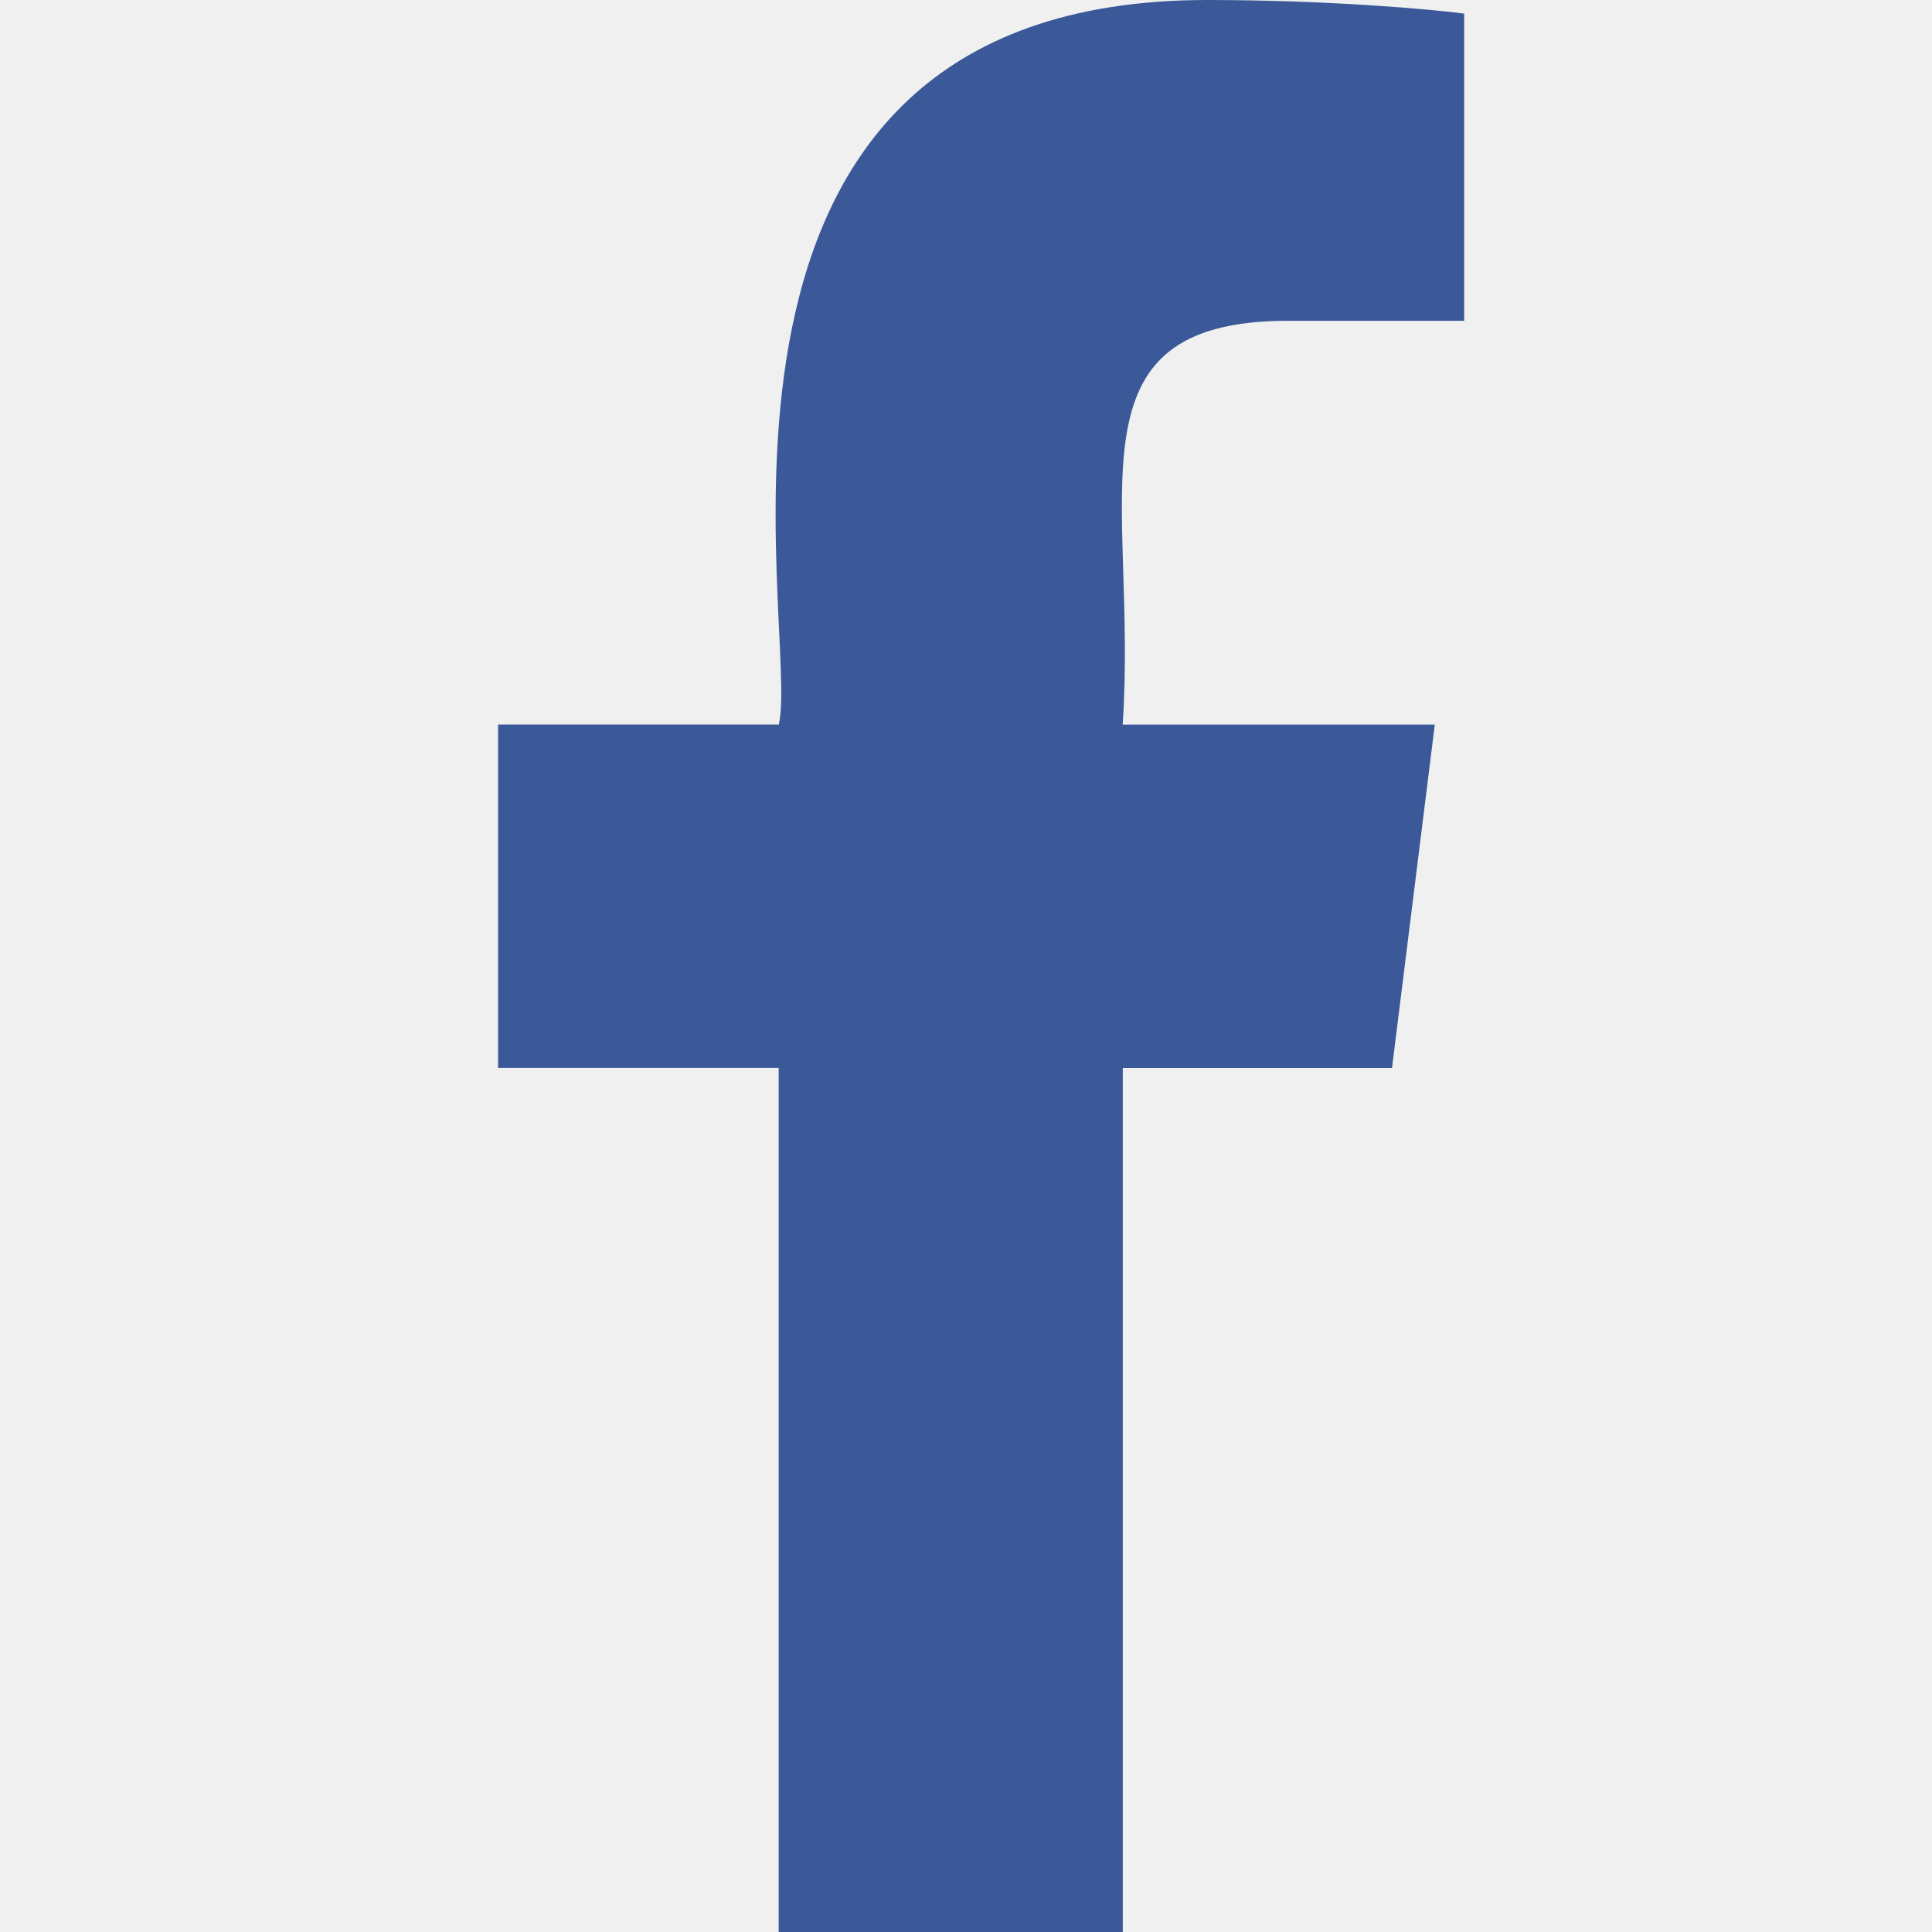
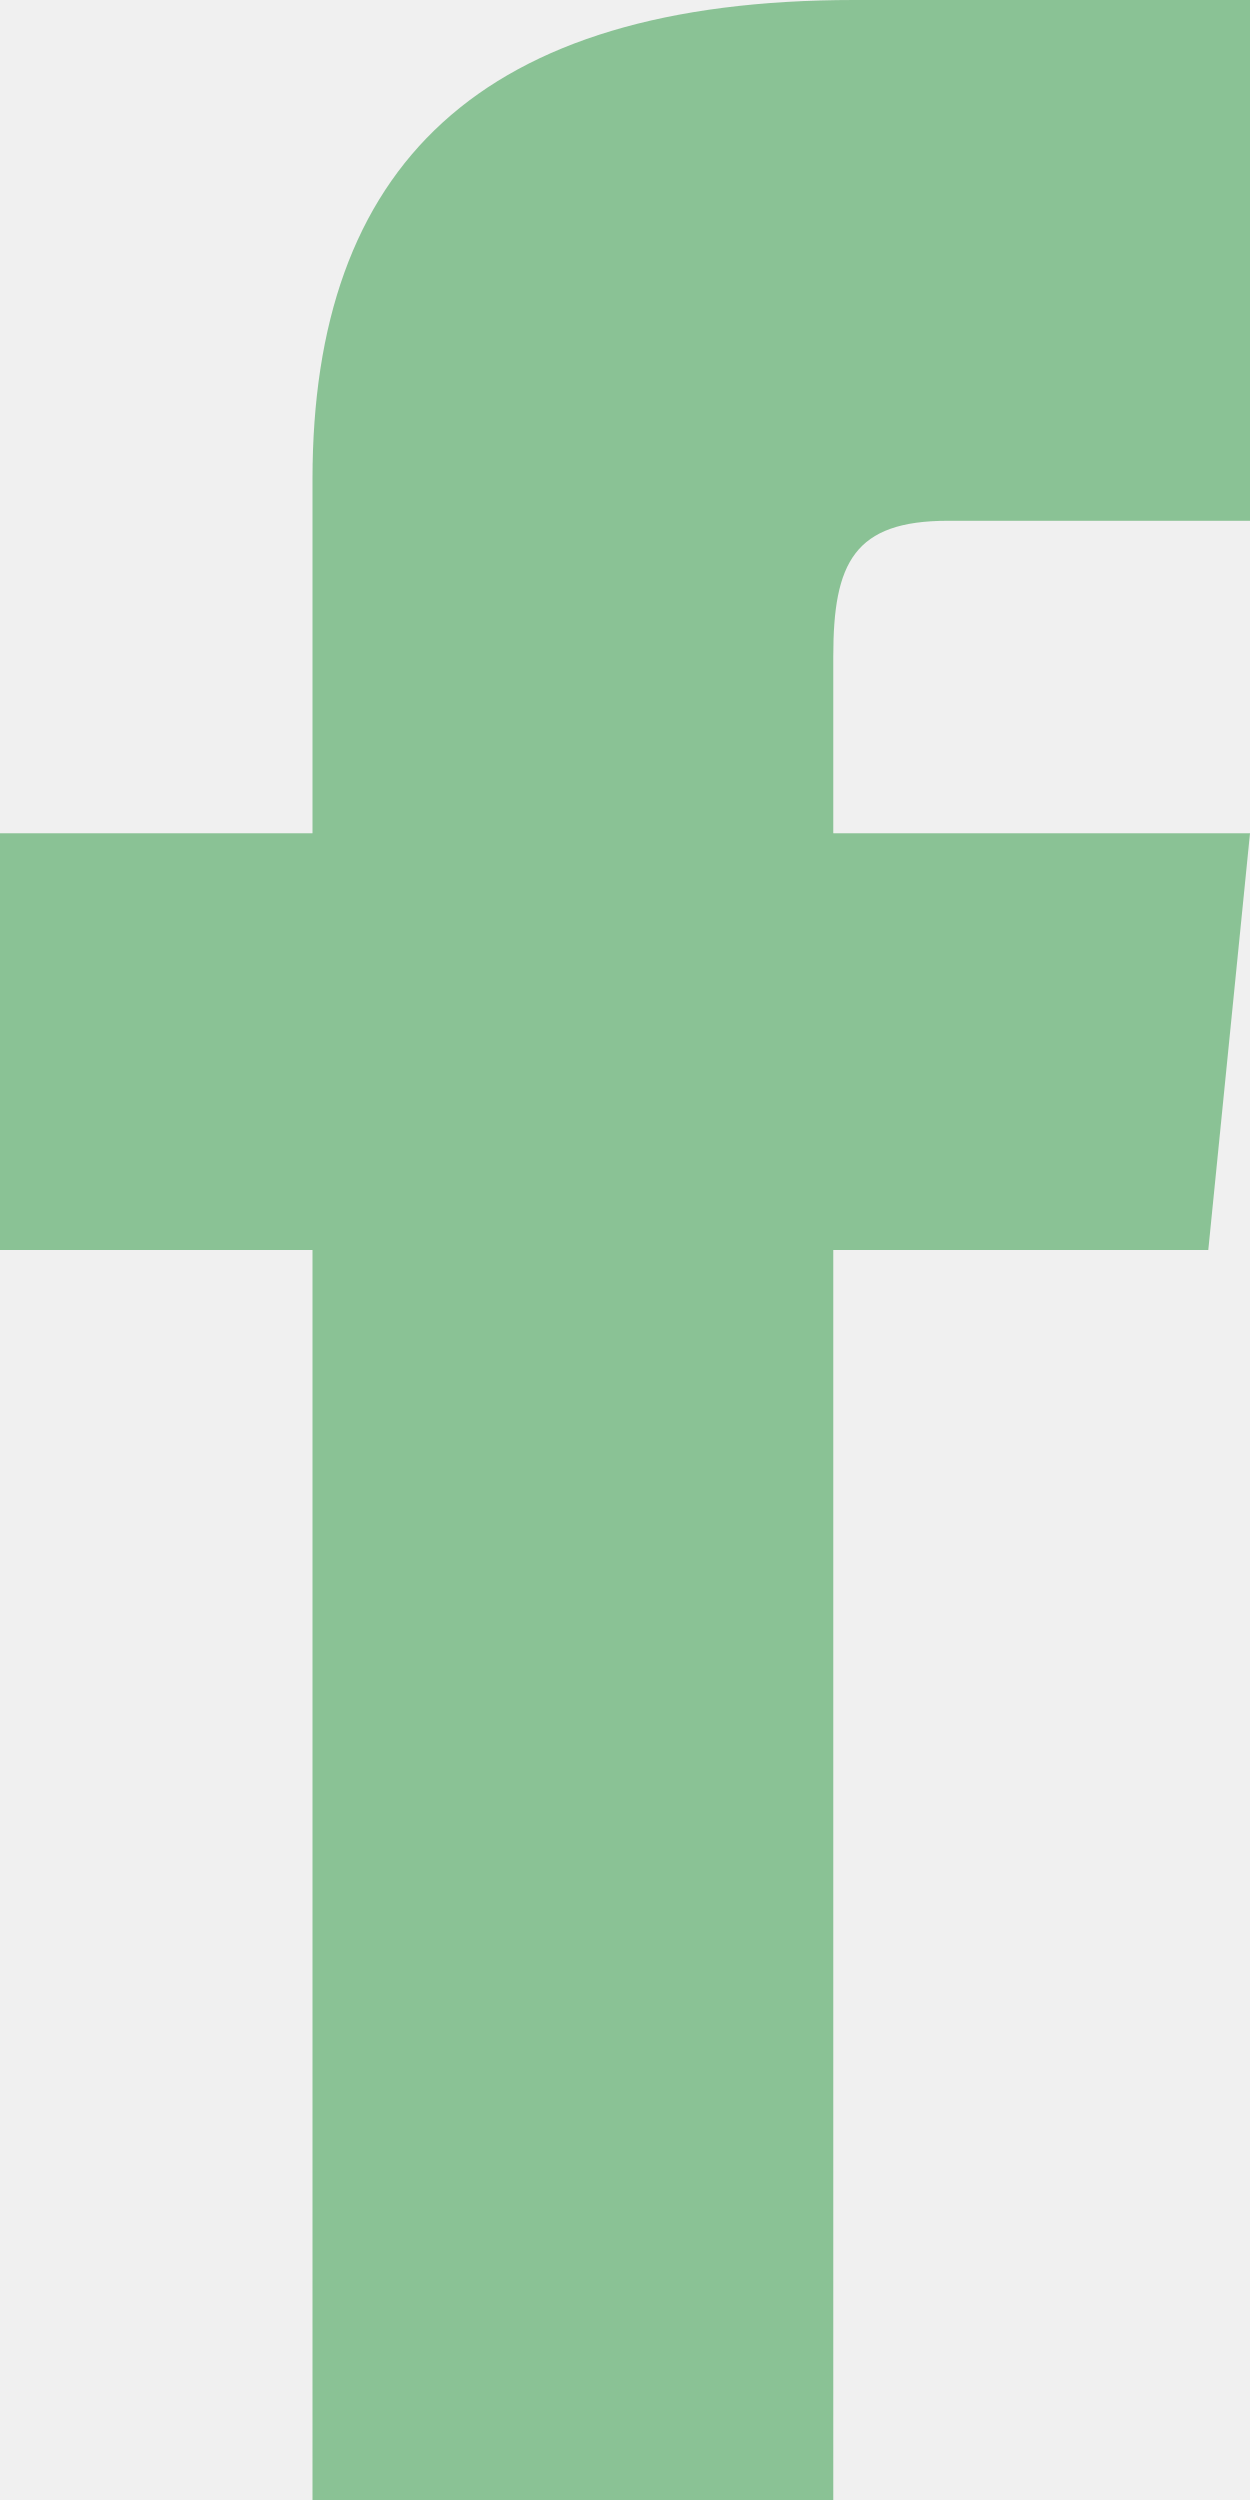
- <svg xmlns="http://www.w3.org/2000/svg" width="20" height="20" viewBox="0 0 20 20" fill="none">
-   <g clip-path="url(#clip0_42070_7976)">
-     <path d="M13.331 3.321H15.157V0.141C14.842 0.098 13.759 0 12.497 0C6.72 0 8.292 6.542 8.062 7.5H5.156V11.055H8.061V20H11.623V11.056H14.41L14.853 7.501H11.622C11.779 5.147 10.988 3.321 13.331 3.321Z" fill="#3B5999" />
-   </g>
-   <defs>
-     <clipPath id="clip0_42070_7976">
-       <rect width="20" height="20" fill="white" />
-     </clipPath>
-   </defs>
+ <svg xmlns="http://www.w3.org/2000/svg" width="8" height="16" viewBox="0 0 8 16" fill="none">
+   <path d="M2 5.333H0V8H2V16H5.333V8H7.733L8 5.333H5.333V4.2C5.333 3.6 5.467 3.333 6.067 3.333H8V0H5.467C3.067 0 2 1.067 2 3.067V5.333Z" fill="#46A358" fill-opacity="0.6" />
</svg>
